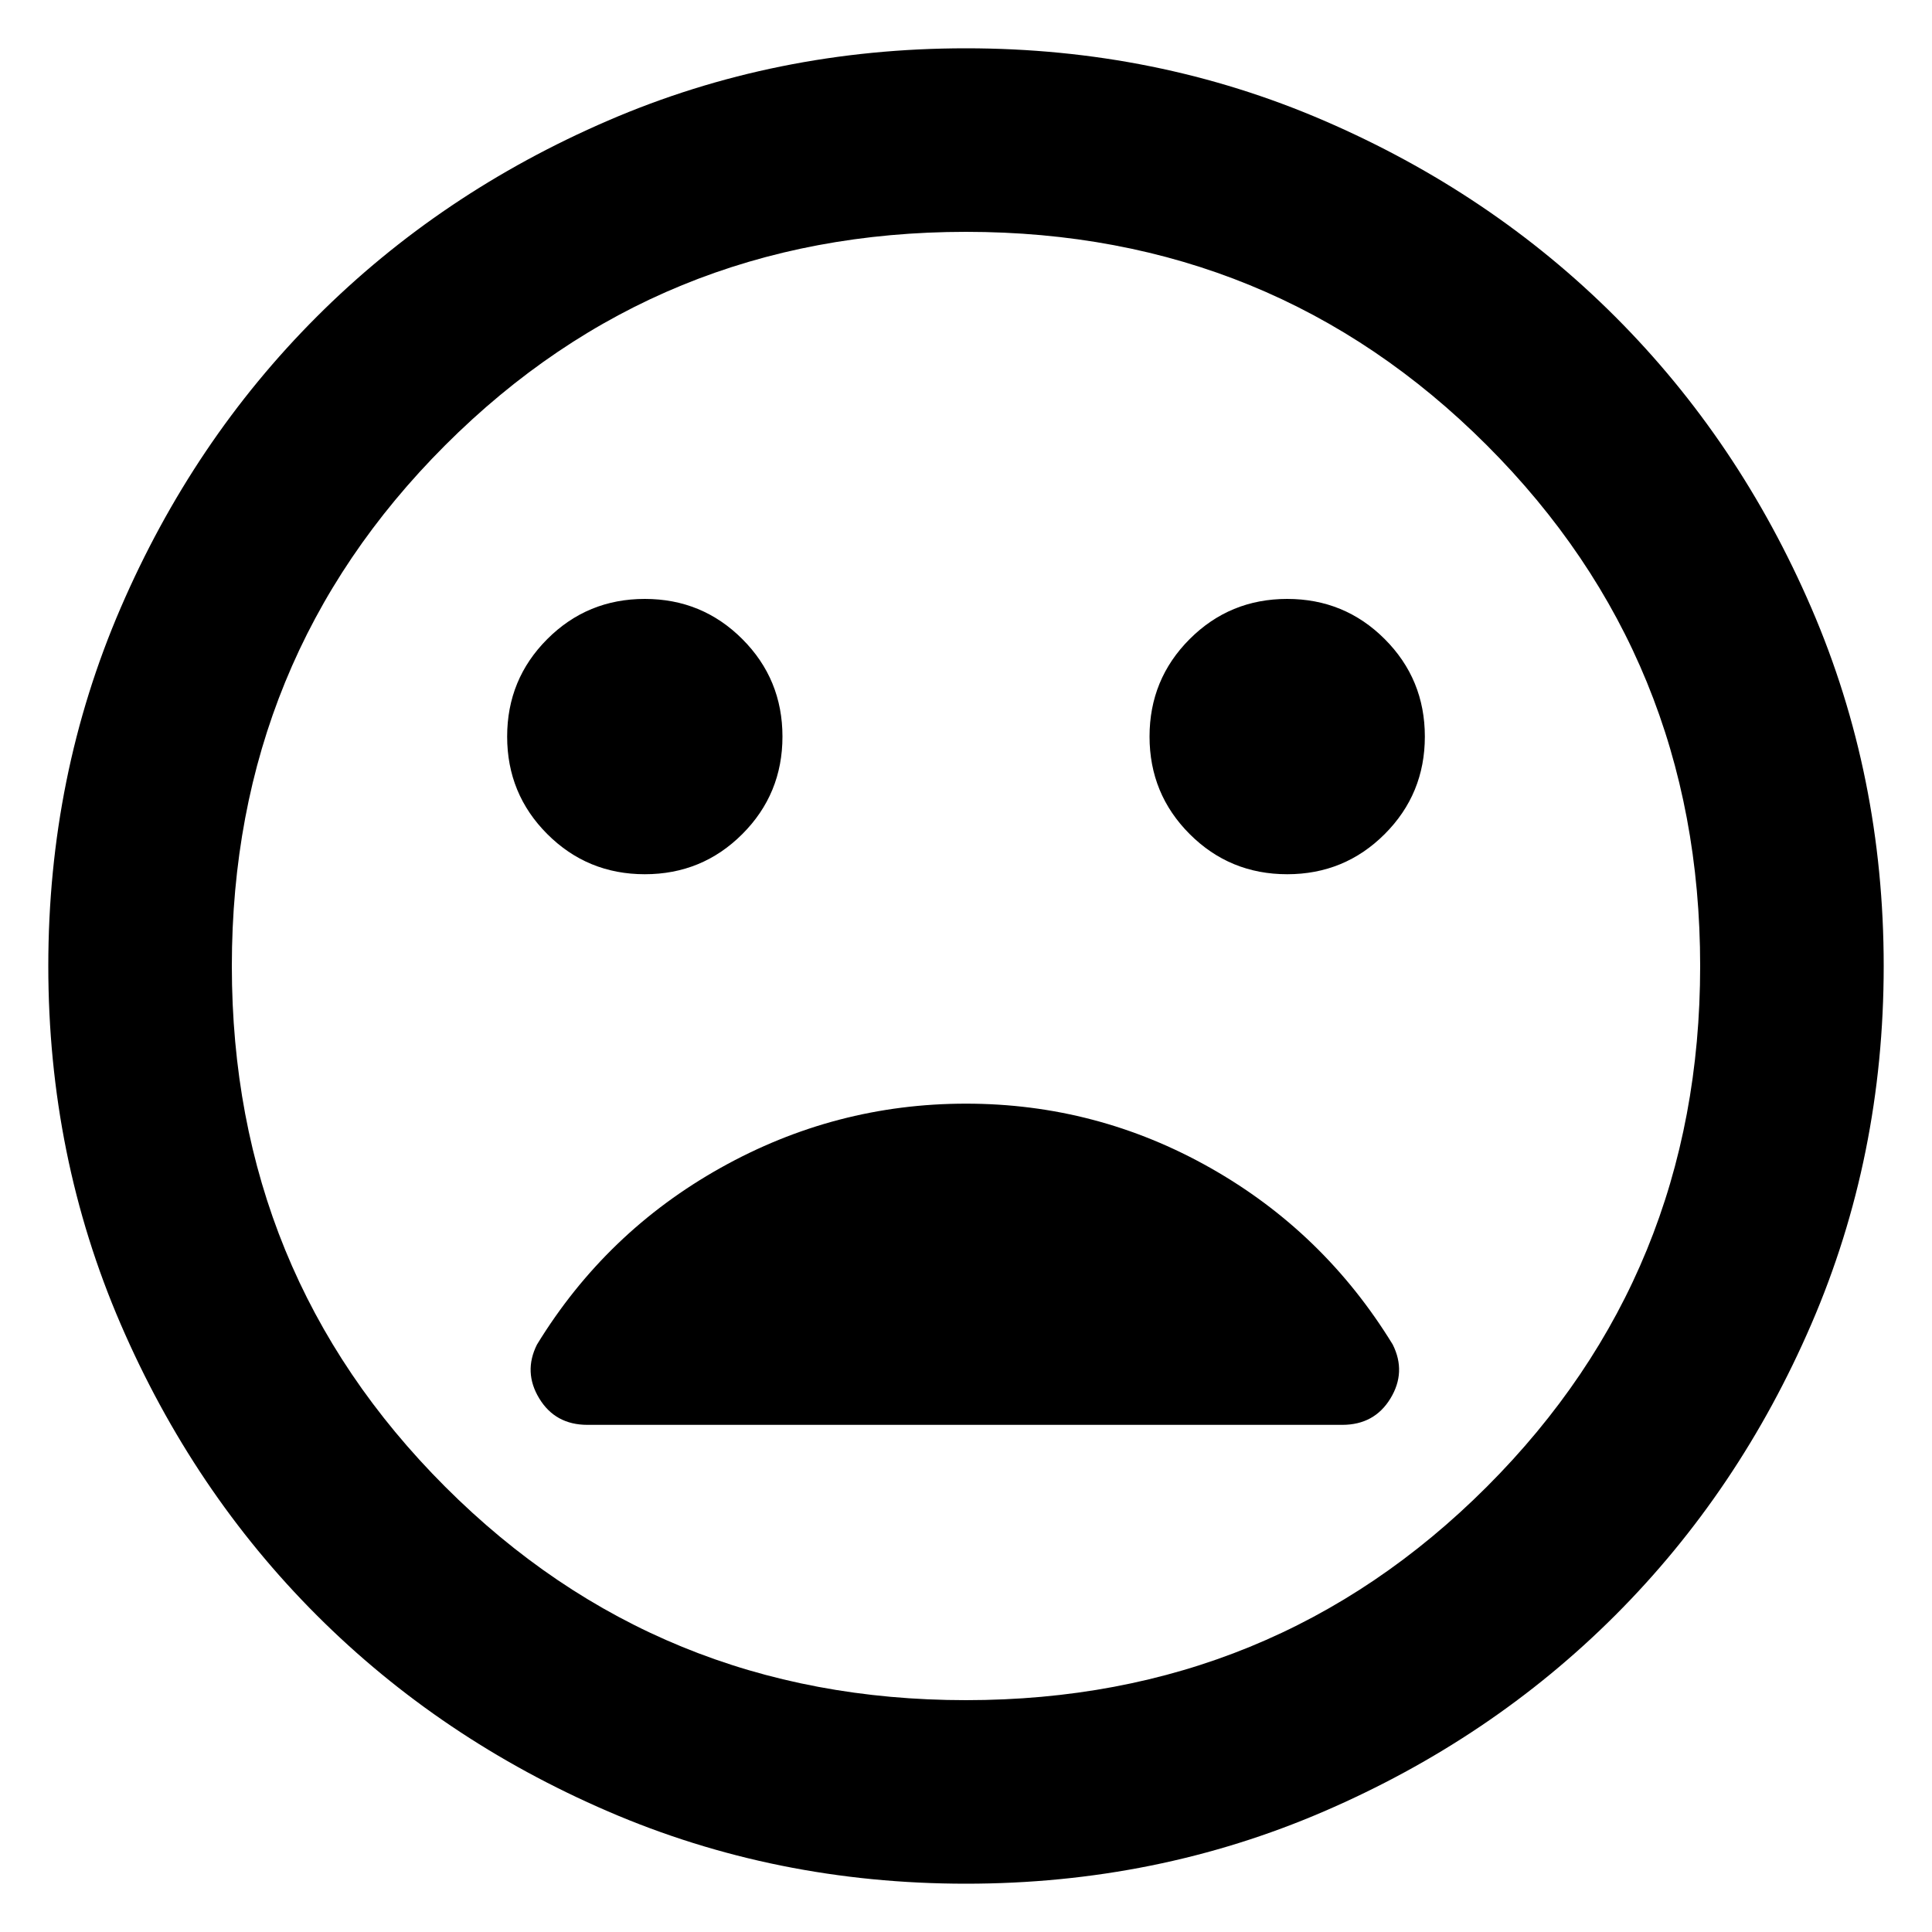
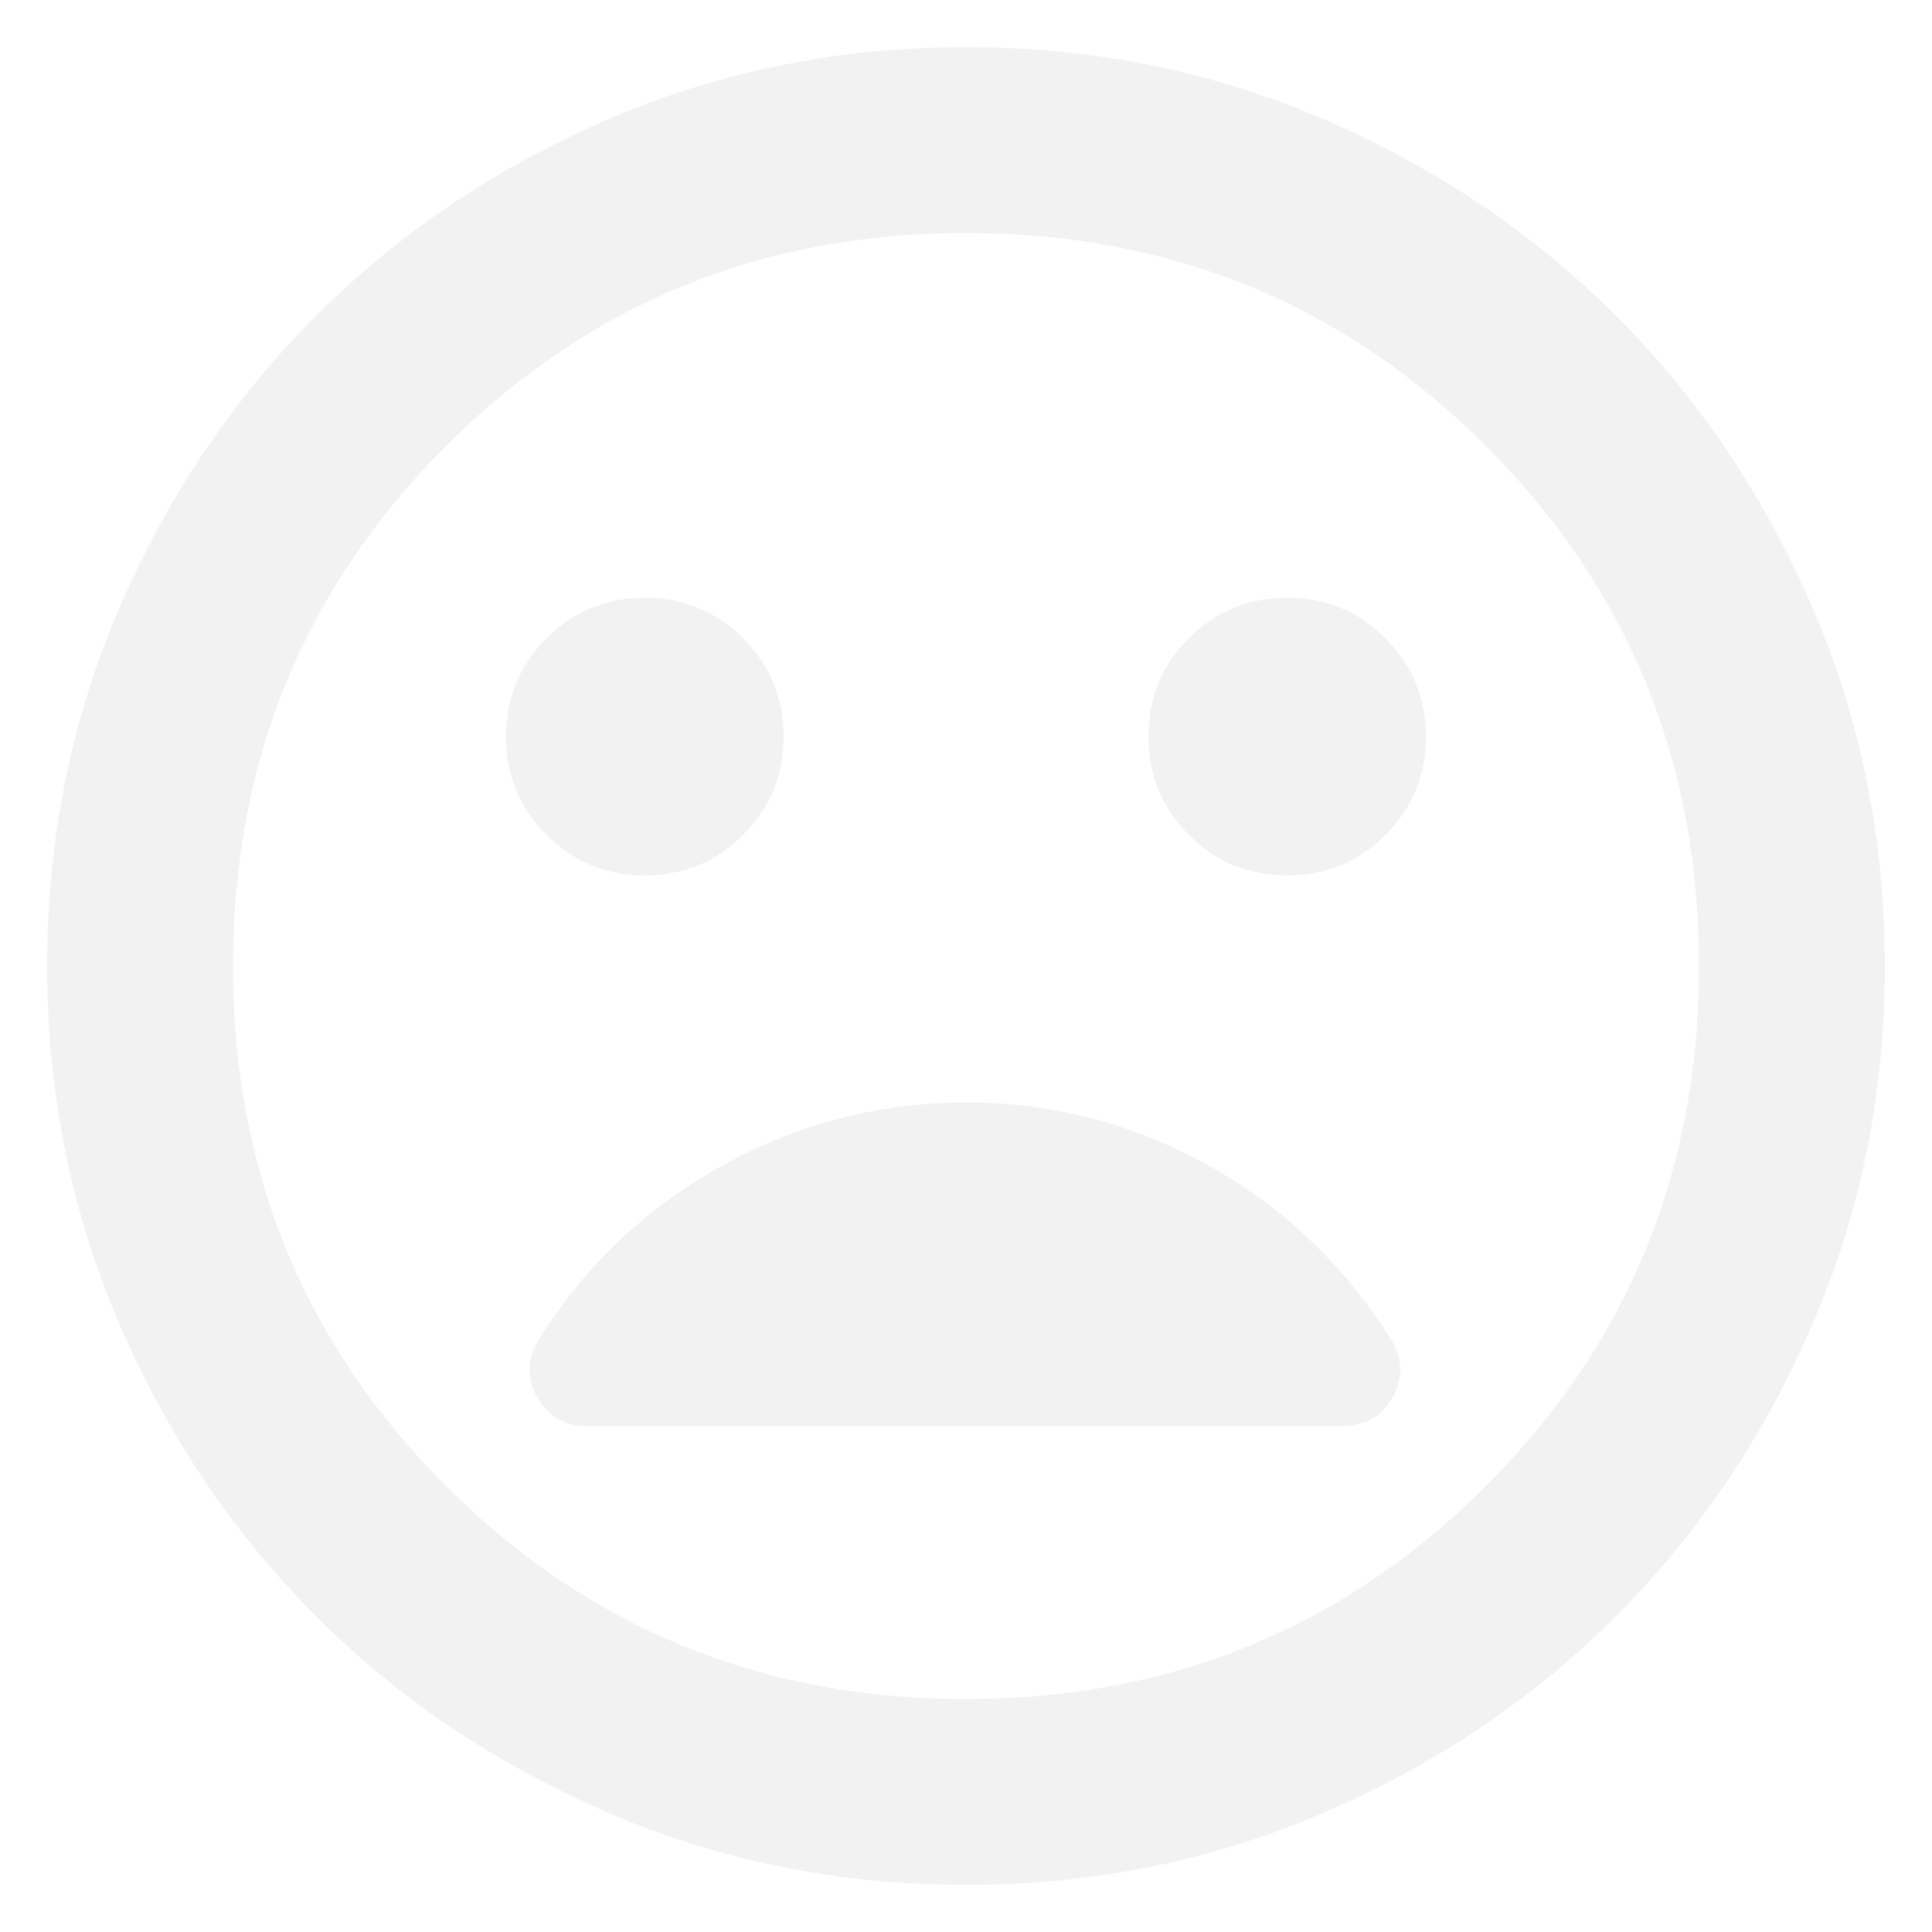
- <svg xmlns="http://www.w3.org/2000/svg" viewBox="0 0 100 100" height="1" width="1">
+ <svg xmlns="http://www.w3.org/2000/svg" viewBox="0 0 100 100" height="1" width="1" fill="#f2f2f2" stroke="#f2f2f2">
  <path d="m 66.625,45.25 q 2.969,0 5.047,-2.078 Q 73.75,41.094 73.75,38.125 73.75,35.156 71.672,33.078 69.594,31 66.625,31 63.656,31 61.578,33.078 59.5,35.156 59.5,38.125 q 0,2.969 2.078,5.047 Q 63.656,45.25 66.625,45.25 Z m -33.25,0 q 2.969,0 5.047,-2.078 Q 40.5,41.094 40.5,38.125 40.5,35.156 38.422,33.078 36.344,31 33.375,31 30.406,31 28.328,33.078 26.25,35.156 26.25,38.125 q 0,2.969 2.078,5.047 Q 30.406,45.25 33.375,45.25 Z M 50,97.5 Q 40.144,97.5 31.475,93.759 22.806,90.019 16.394,83.606 9.981,77.194 6.241,68.525 2.5,59.856 2.5,50 2.5,40.144 6.241,31.475 9.981,22.806 16.394,16.394 22.806,9.981 31.475,6.241 40.144,2.5 50,2.5 q 9.856,0 18.525,3.741 8.669,3.741 15.081,10.153 6.412,6.412 10.153,15.081 Q 97.5,40.144 97.5,50 97.5,59.856 93.759,68.525 90.019,77.194 83.606,83.606 77.194,90.019 68.525,93.759 59.856,97.5 50,97.5 Z M 50,50 Z m 0,38 Q 65.912,88 76.956,76.956 88,65.912 88,50 88,34.087 76.956,23.044 65.912,12 50,12 34.087,12 23.044,23.044 12,34.087 12,50 12,65.912 23.044,76.956 34.087,88 50,88 Z m 0,-30.875 q -6.769,0 -12.706,3.325 -5.938,3.325 -9.5,9.144 -0.713,1.425 0.119,2.791 Q 28.744,73.75 30.406,73.75 H 69.475 q 1.663,0 2.494,-1.366 Q 72.8,71.019 72.088,69.594 68.525,63.775 62.647,60.45 56.769,57.125 50,57.125 Z" style="stroke-width:0.119" />
</svg>
